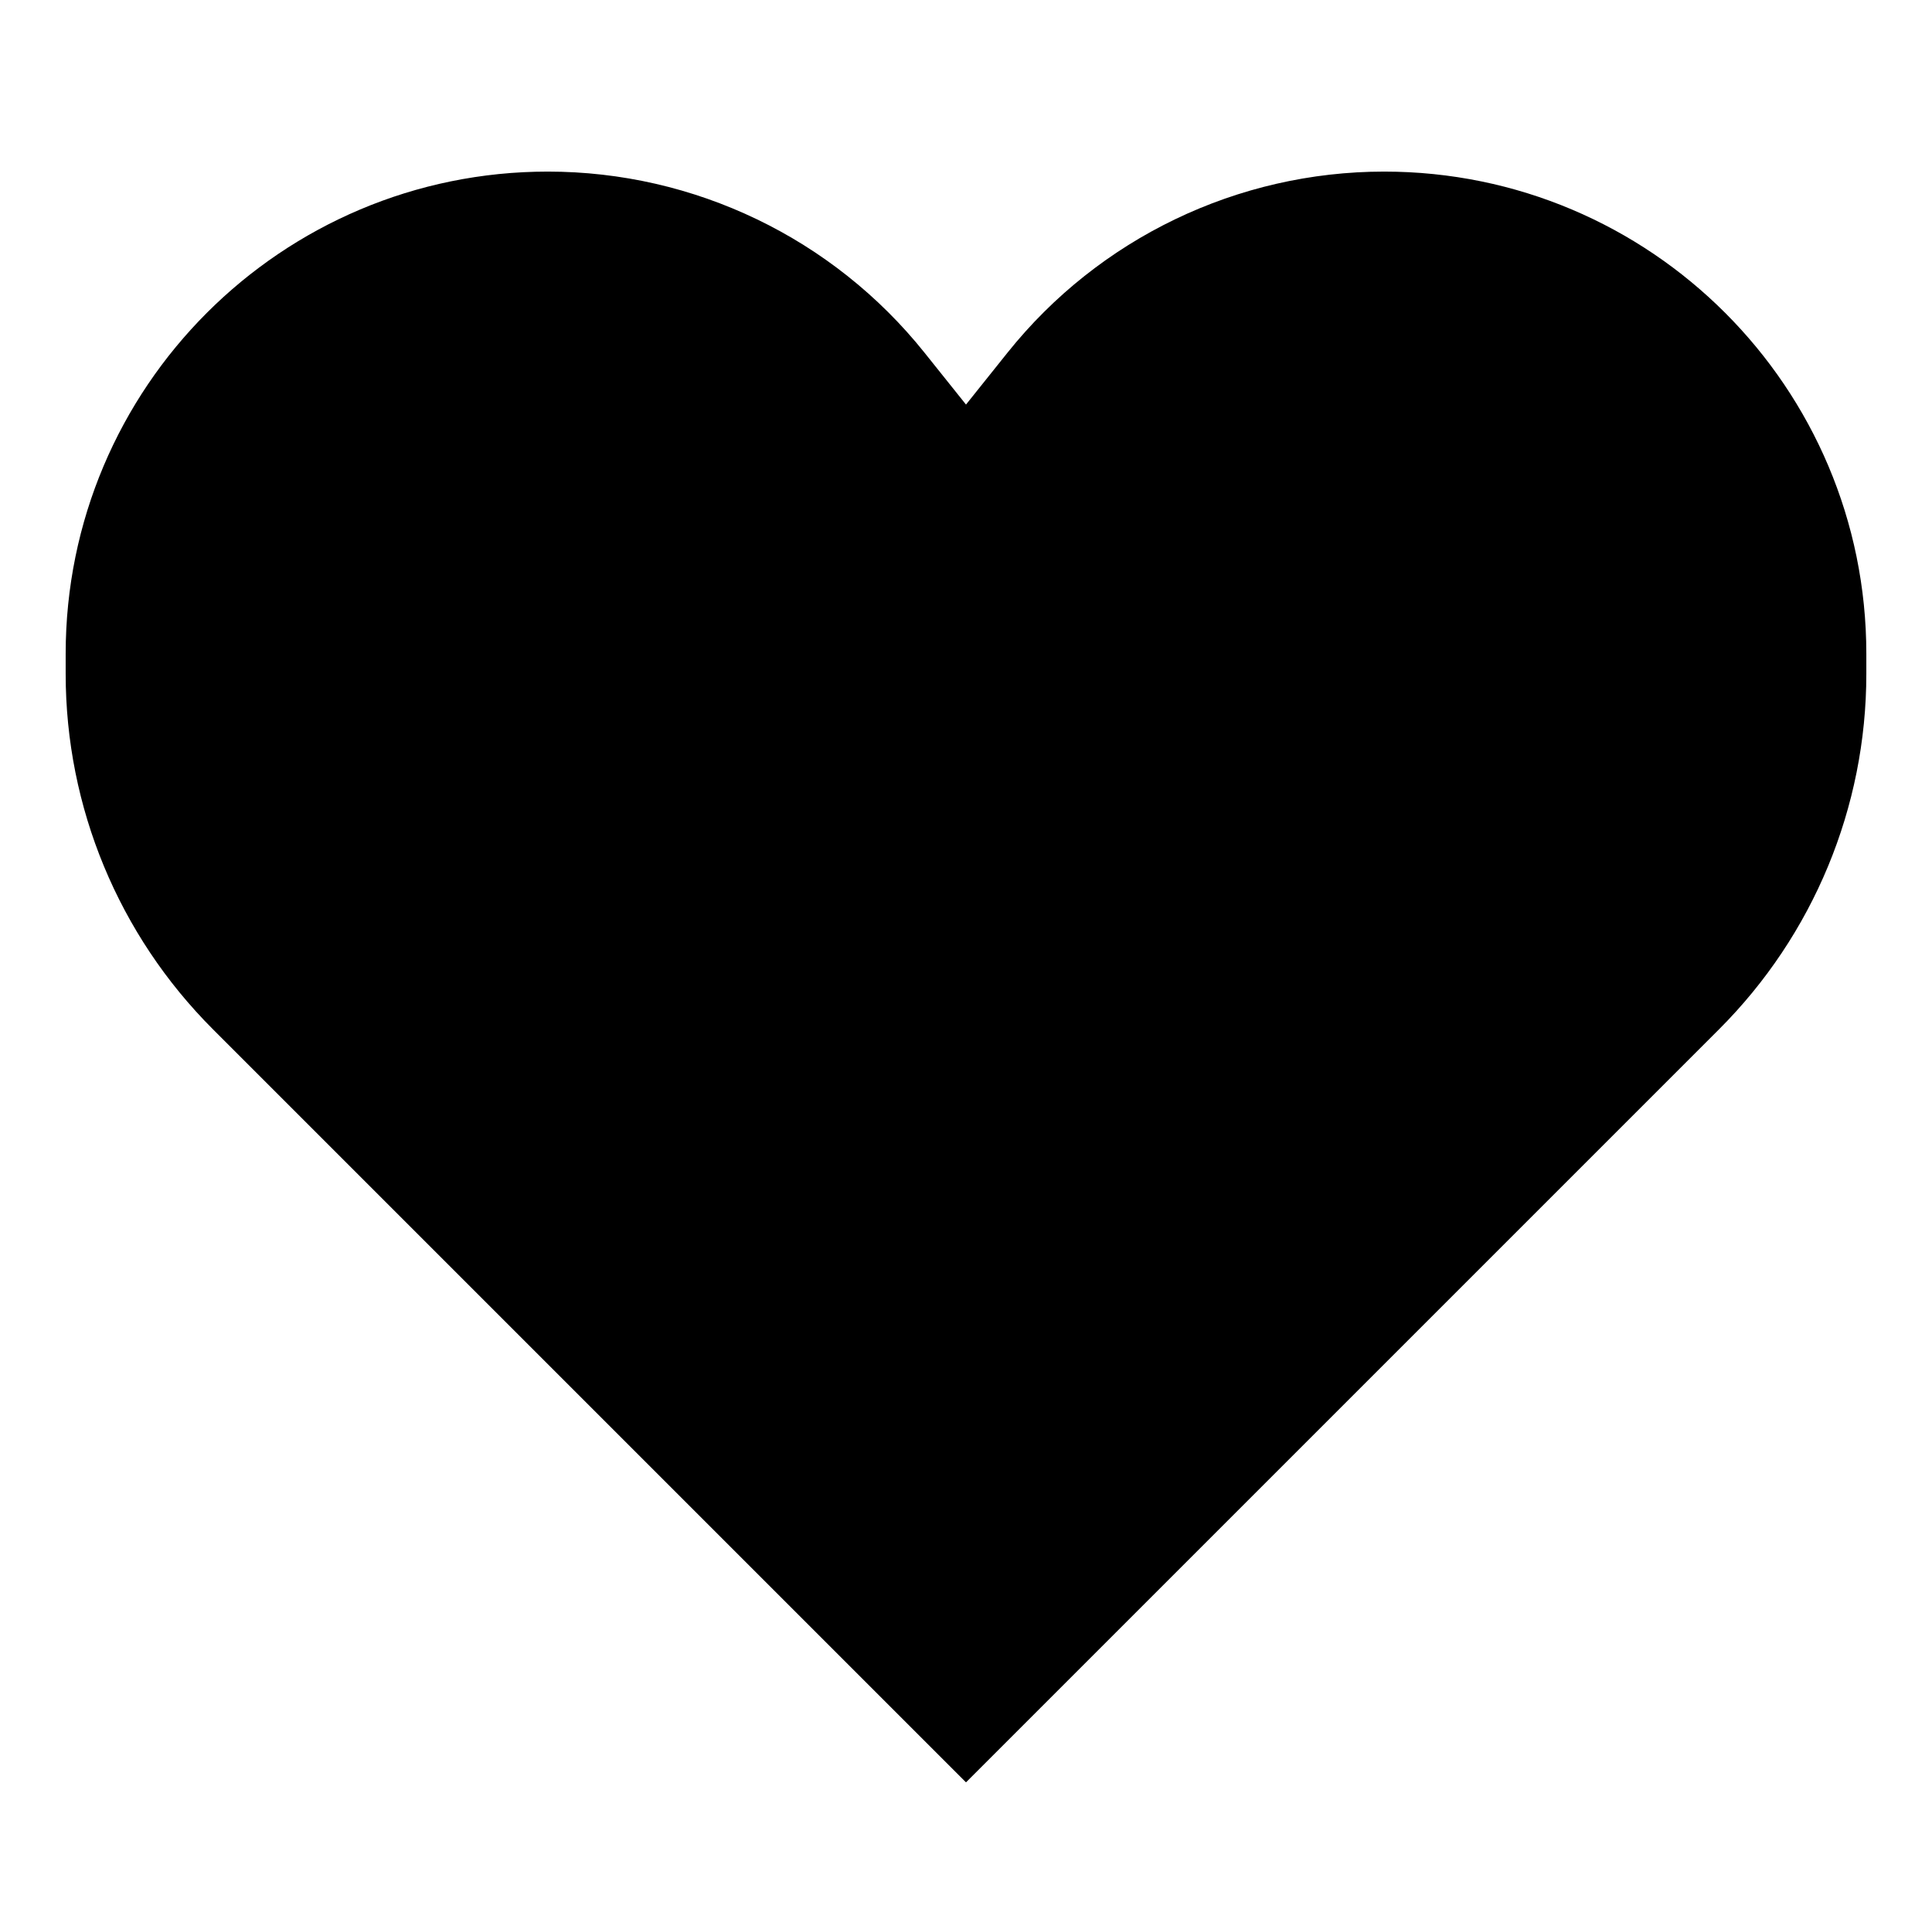
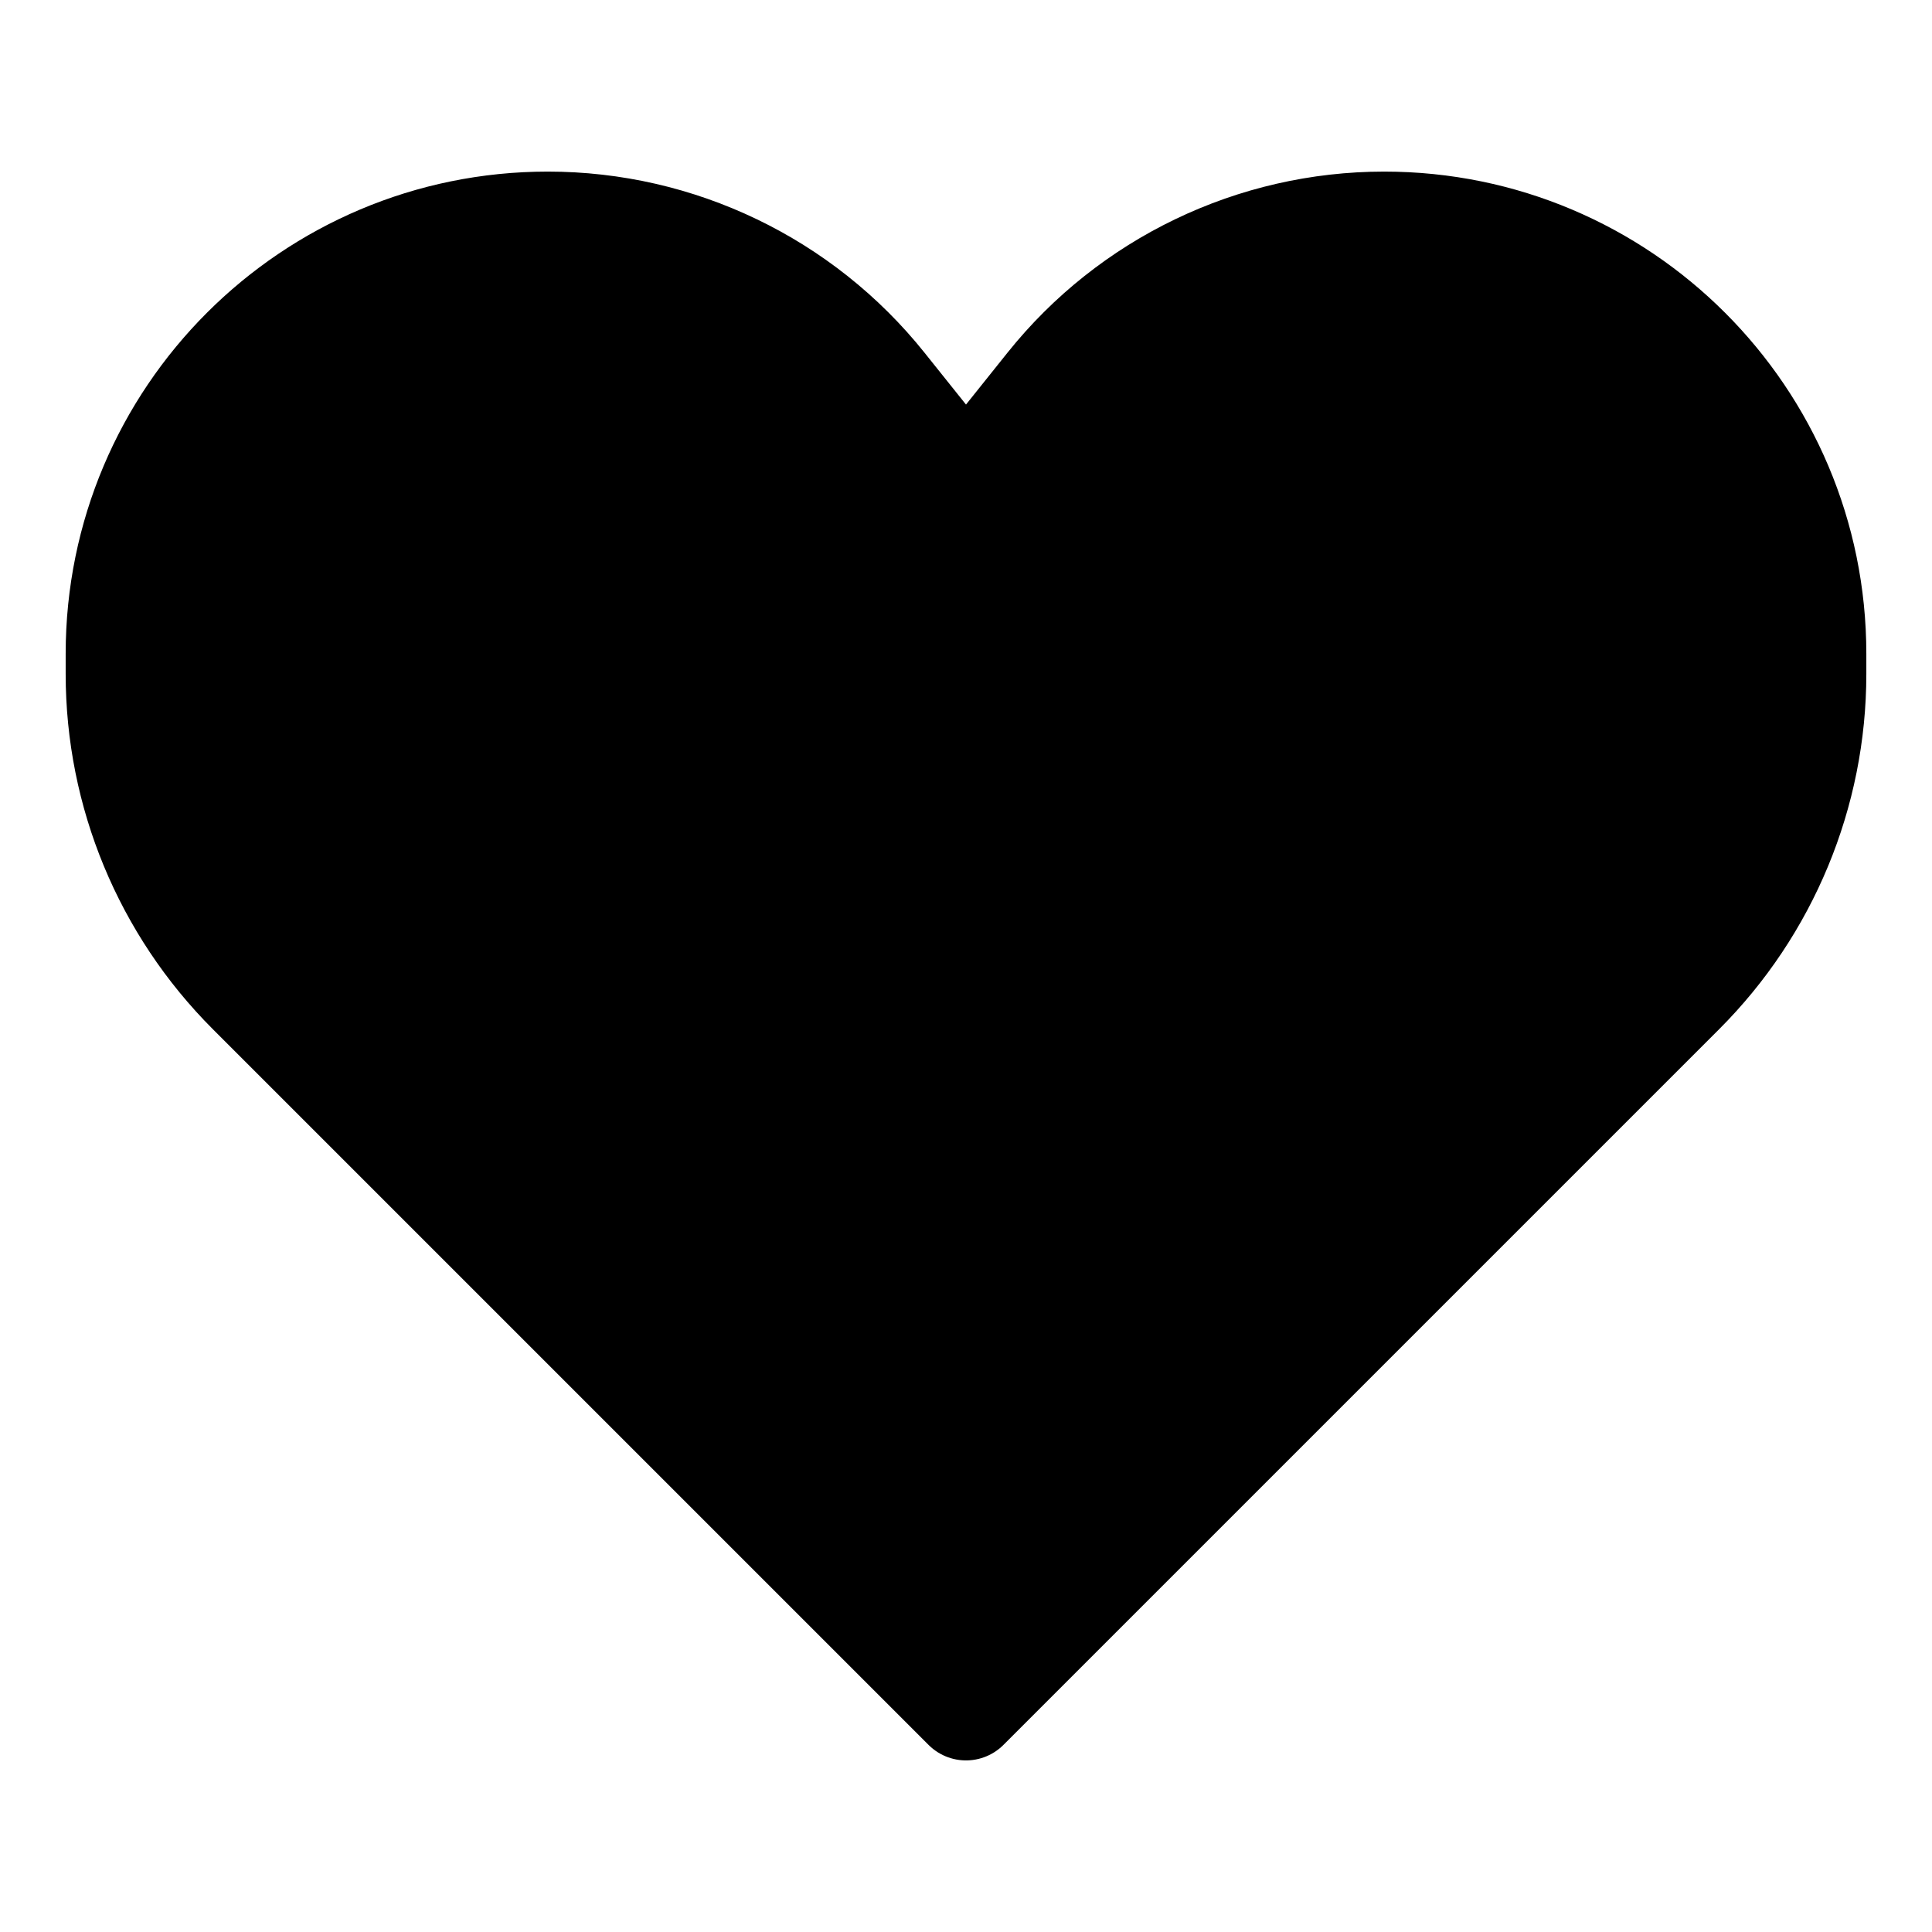
<svg xmlns="http://www.w3.org/2000/svg" viewBox="-1.12 -1.12 18.24 18.24" stroke="#000000" className="transition ease-in-out duration-500">
  <g id="SVGRepo_bgCarrier" stroke-width="0" />
  <g id="SVGRepo_tracerCarrier" stroke-linecap="round" stroke-linejoin="round" />
  <g id="SVGRepo_iconCarrier">
-     <path d="M1.243 8.243L8 15L14.757 8.243C15.553 7.447 16 6.368 16 5.243V5.052C16 2.814 14.186 1 11.948 1C10.717 1 9.552 1.56 8.783 2.521L8 3.5L7.217 2.521C6.448 1.56 5.283 1 4.052 1C1.814 1 0 2.814 0 5.052V5.243C0 6.368 0.447 7.447 1.243 8.243Z" />
+     <path d="M1.243 8.243L8 15L14.757 8.243C15.553 7.447 16 6.368 16 5.243V5.052C16 2.814 14.186 1 11.948 1C10.717 1 9.552 1.56 8.783 2.521L8 3.5L7.217 2.521C6.448 1.56 5.283 1 4.052 1C1.814 1 0 2.814 0 5.052V5.243C0 6.368 0.447 7.447 1.243 8.243Z" stroke-width="1" stroke-linecap="round" stroke-linejoin="round" />
  </g>
</svg>
